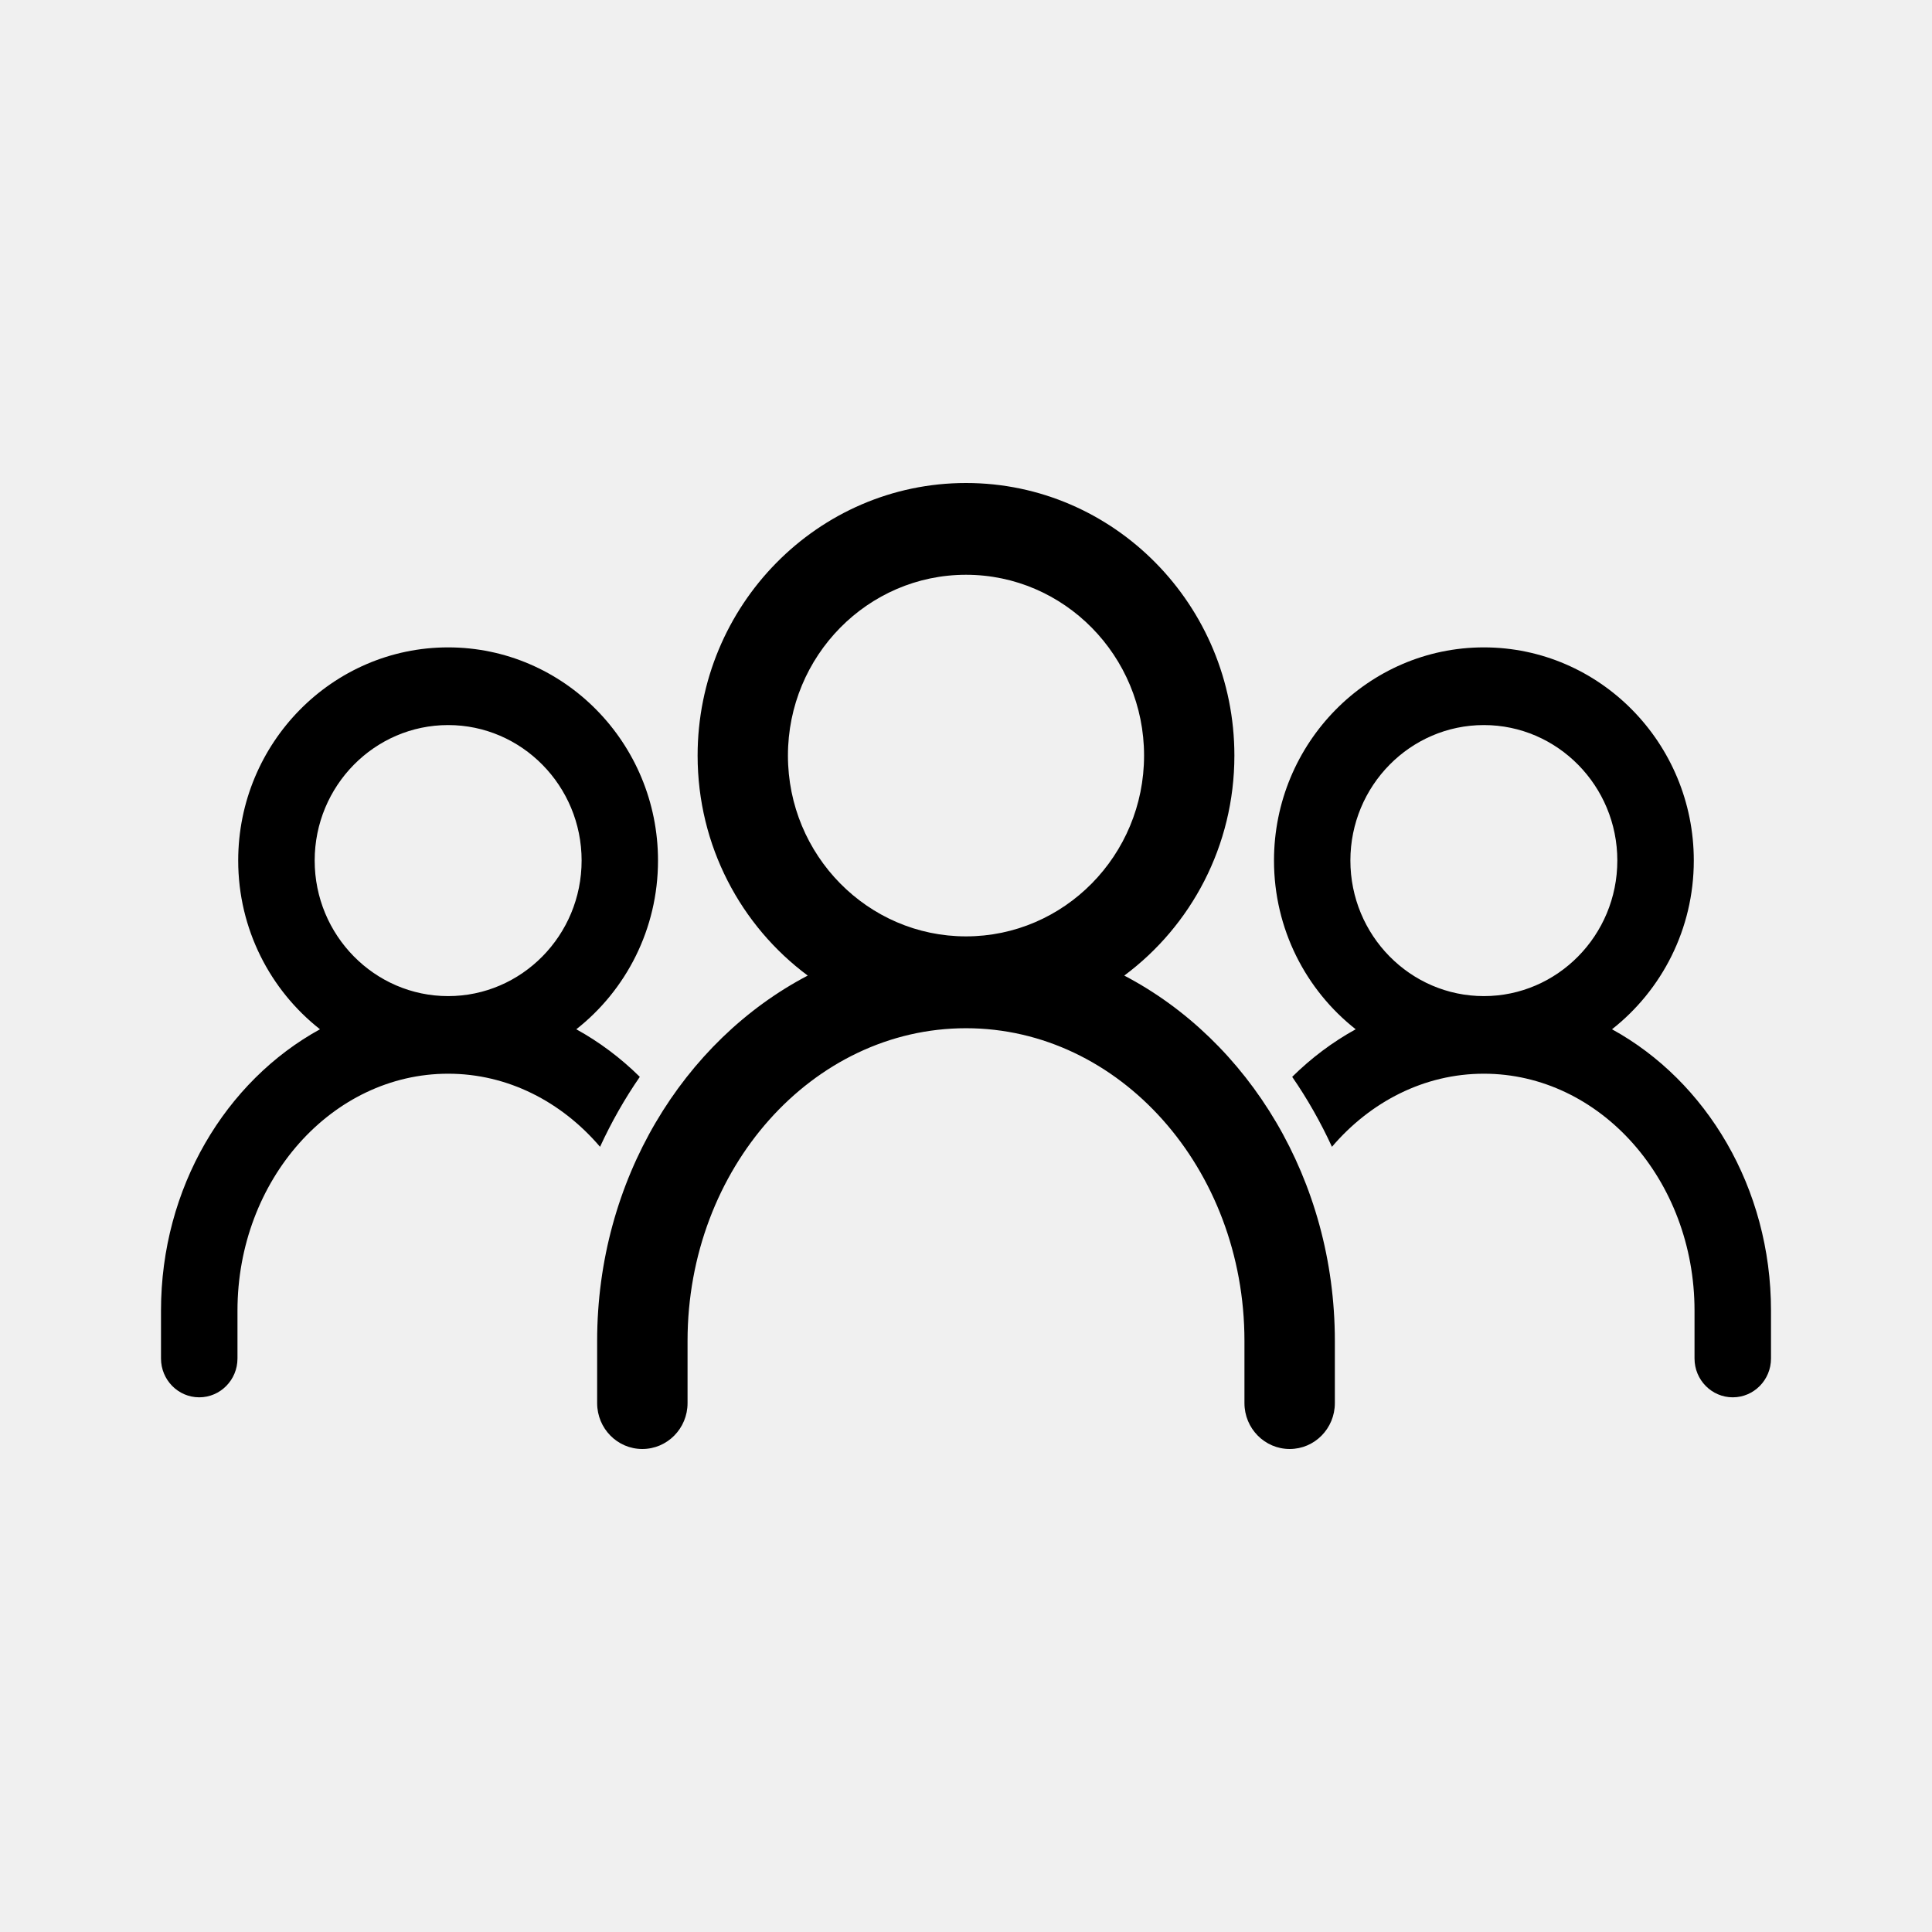
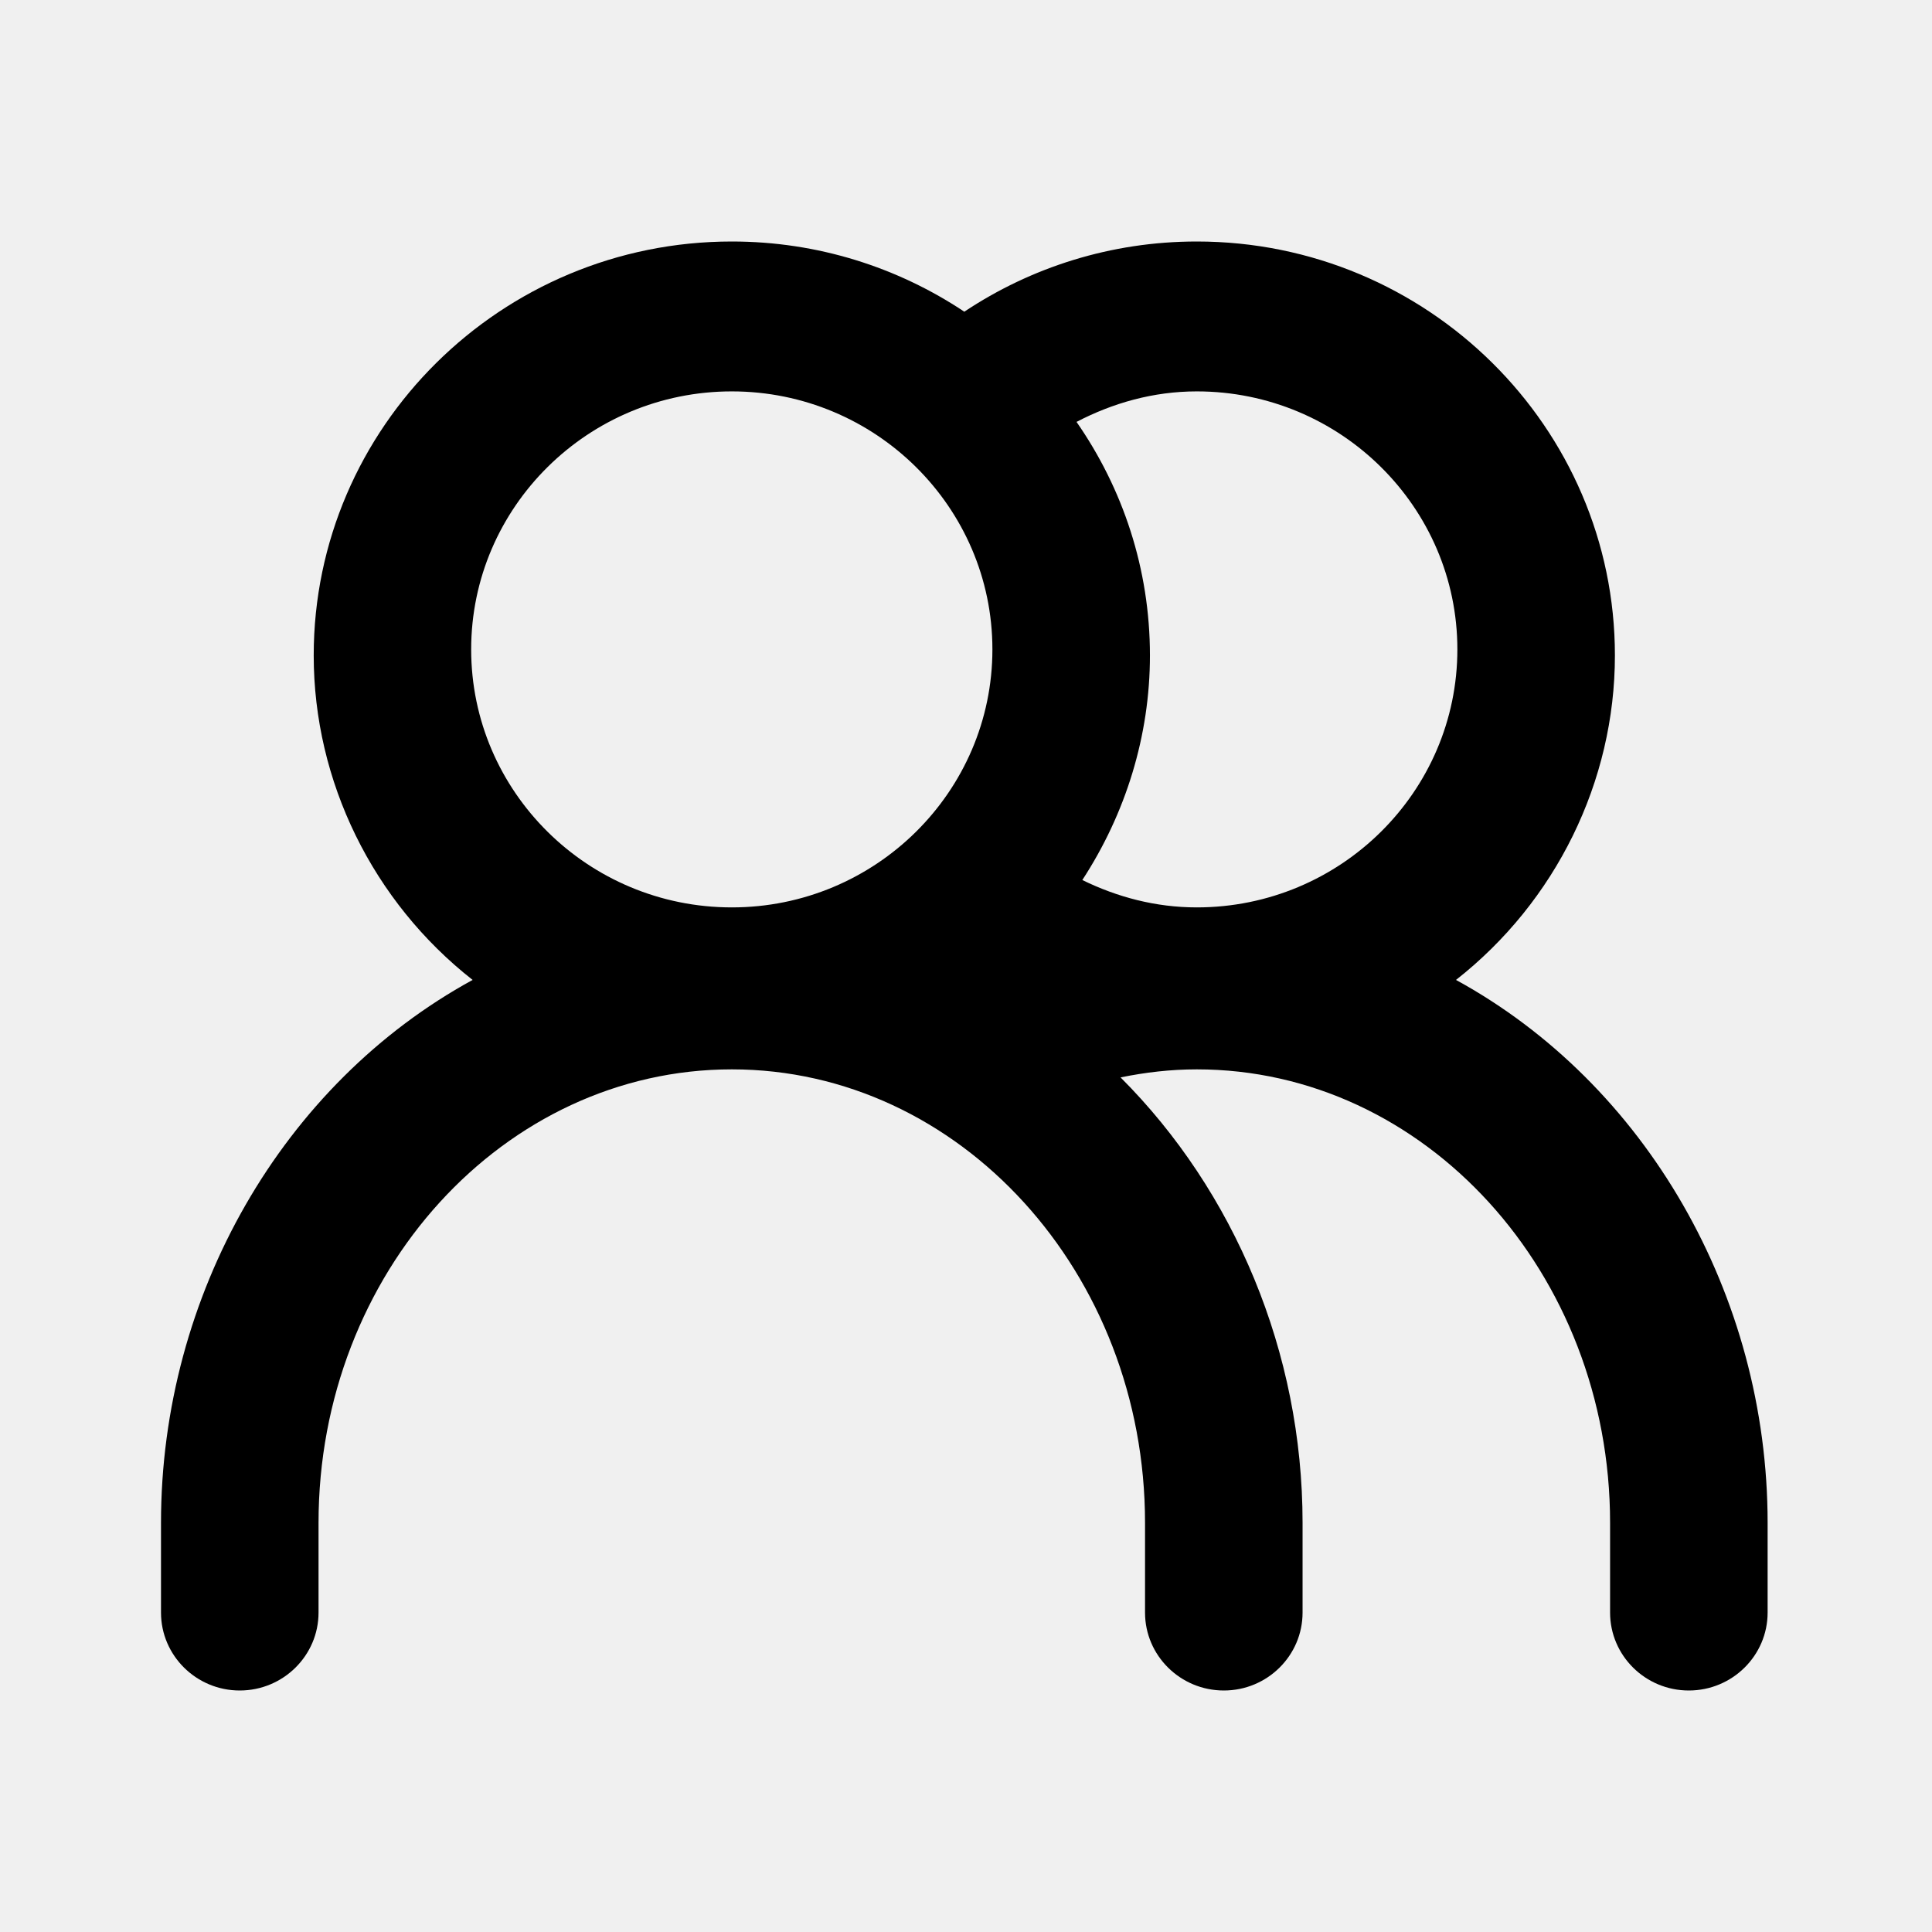
- <svg xmlns="http://www.w3.org/2000/svg" xmlns:xlink="http://www.w3.org/1999/xlink" width="24px" height="24px" viewBox="0 0 24 24" version="1.1">
-   <defs>
-     <path d="M18.433,12.374 C17.519,12.374 16.775,11.619 16.775,10.69 C16.775,9.762 17.519,9.007 18.433,9.007 C19.347,9.007 20.091,9.762 20.091,10.69 C20.091,11.619 19.347,12.374 18.433,12.374 M20.025,12.786 C21.195,13.428 22,14.753 22,16.281 L22,16.876 C22,17.142 21.787,17.358 21.525,17.358 C21.263,17.358 21.05,17.142 21.05,16.876 L21.05,16.281 C21.05,14.659 19.876,13.338 18.433,13.338 C17.692,13.338 17.023,13.687 16.546,14.246 C16.405,13.94 16.24,13.649 16.052,13.377 C16.289,13.143 16.554,12.944 16.841,12.786 C16.224,12.301 15.826,11.542 15.826,10.69 C15.826,9.23 16.995,8.042 18.433,8.042 C19.871,8.042 21.041,9.23 21.041,10.69 C21.041,11.542 20.642,12.301 20.025,12.786 Z M7.454,14.246 C6.977,13.687 6.308,13.338 5.567,13.338 C4.124,13.338 2.95,14.659 2.95,16.281 L2.95,16.876 C2.95,17.142 2.737,17.358 2.475,17.358 C2.213,17.358 2,17.142 2,16.876 L2,16.281 C2,14.753 2.805,13.428 3.975,12.786 C3.358,12.301 2.959,11.542 2.959,10.69 C2.959,9.23 4.129,8.042 5.567,8.042 C7.005,8.042 8.174,9.23 8.174,10.69 C8.174,11.542 7.776,12.301 7.159,12.786 C7.446,12.944 7.711,13.143 7.948,13.377 C7.76,13.649 7.595,13.94 7.454,14.246 Z M5.567,12.374 C6.481,12.374 7.225,11.619 7.225,10.69 C7.225,9.762 6.481,9.007 5.567,9.007 C4.653,9.007 3.909,9.762 3.909,10.69 C3.909,11.619 4.653,12.374 5.567,12.374 Z M13.966,12.119 C15.511,12.928 16.582,14.658 16.582,16.657 L16.582,17.43 C16.582,17.745 16.331,18 16.021,18 C15.711,18 15.459,17.745 15.459,17.43 L15.459,16.657 C15.459,14.515 13.907,12.773 12,12.773 C10.092,12.773 8.541,14.515 8.541,16.657 L8.541,17.43 C8.541,17.745 8.289,18 7.979,18 C7.669,18 7.418,17.745 7.418,17.43 L7.418,16.657 C7.418,14.658 8.489,12.928 10.034,12.119 C9.205,11.503 8.666,10.508 8.666,9.386 C8.666,7.519 10.161,6 12,6 C13.839,6 15.334,7.519 15.334,9.386 C15.334,10.508 14.795,11.503 13.966,12.119 Z M9.788,9.386 C9.788,10.625 10.78,11.632 12,11.632 C13.22,11.632 14.212,10.625 14.212,9.386 C14.212,8.148 13.22,7.14 12,7.14 C10.78,7.14 9.788,8.148 9.788,9.386 Z" id="path-1" />
-   </defs>
+ <svg xmlns="http://www.w3.org/2000/svg" width="24px" height="24px" viewBox="0 0 24 24" version="1.1">
  <g id="people" stroke="none" stroke-width="1" fill="none" fill-rule="evenodd">
-     <mask id="mask-2" fill="white">
-       <use xlink:href="#path-1" />
-     </mask>
-     <use id="teams" fill="#000000" xlink:href="#path-1" />
+     <g id="Mask" transform="translate(2, 3)" fill="#000000">
+       <path d="M12.867,8.272 C12.354,8.272 11.876,8.143 11.445,7.932 C11.983,7.108 12.285,6.141 12.285,5.142 C12.285,4.065 11.947,3.067 11.373,2.241 C11.822,2.007 12.326,1.862 12.867,1.862 C14.652,1.862 16.104,3.3 16.104,5.067 C16.104,6.835 14.652,8.272 12.867,8.272 M7.091,8.272 C5.305,8.272 3.853,6.835 3.853,5.067 C3.853,3.3 5.305,1.862 7.091,1.862 C8.876,1.862 10.328,3.3 10.328,5.067 C10.328,6.835 8.876,8.272 7.091,8.272 M16.087,9.173 C17.327,8.2 18.061,6.708 18.061,5.142 C18.061,2.307 15.731,0 12.867,0 C11.799,0 10.805,0.322 9.979,0.872 C9.153,0.322 8.159,0 7.091,0 C4.227,0 1.897,2.307 1.897,5.142 C1.897,6.708 2.632,8.201 3.871,9.173 C1.513,10.462 0,13.086 0,15.917 L0,17.032 C0,17.566 0.439,18 0.978,18 C1.518,18 1.957,17.566 1.957,17.032 L1.957,15.917 C1.957,12.811 4.26,10.284 7.091,10.284 C9.921,10.284 12.224,12.811 12.224,15.917 L12.224,17.032 C12.224,17.566 12.663,18 13.203,18 C13.743,18 14.181,17.566 14.181,17.032 L14.181,15.917 C14.181,13.799 13.334,11.798 11.92,10.384 C12.227,10.321 12.543,10.284 12.867,10.284 C15.698,10.284 18.001,12.811 18.001,15.917 L18.001,17.032 C18.001,17.566 18.439,18 18.979,18 C19.519,18 19.958,17.566 19.958,17.032 L19.958,15.917 C19.958,13.086 18.444,10.462 16.087,9.173" id="Fill-1" />
+     </g>
  </g>
</svg>
